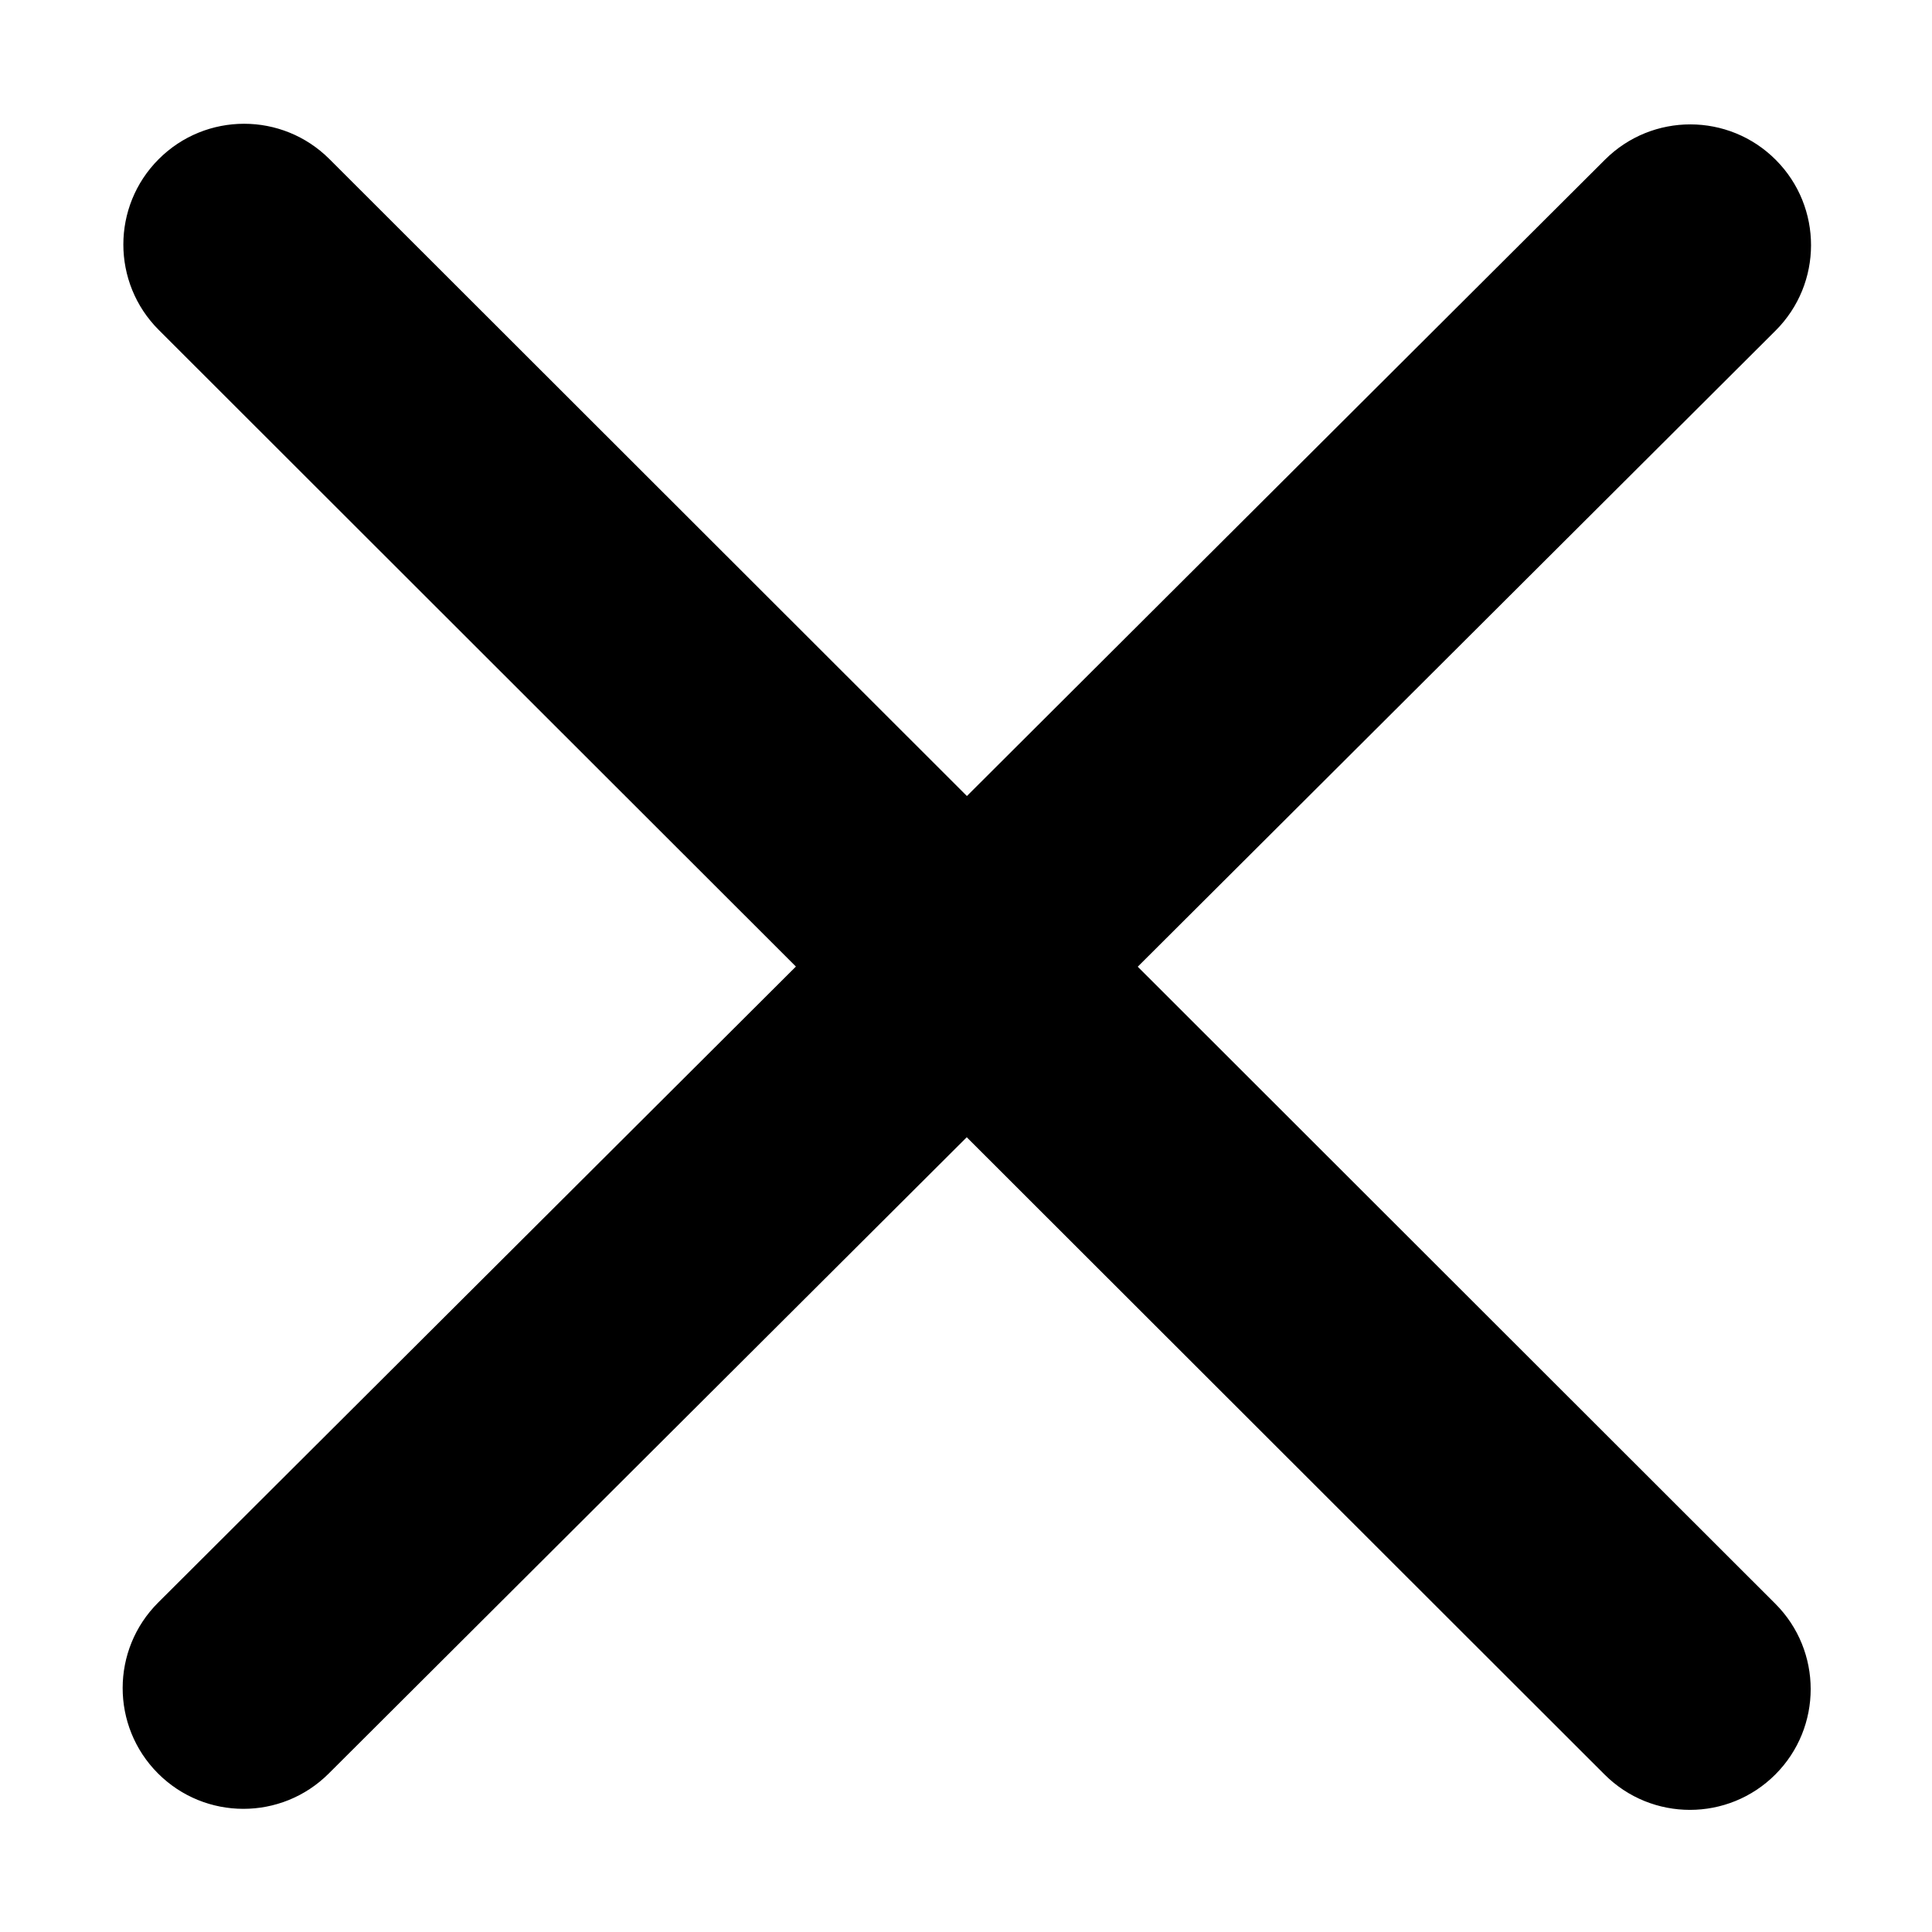
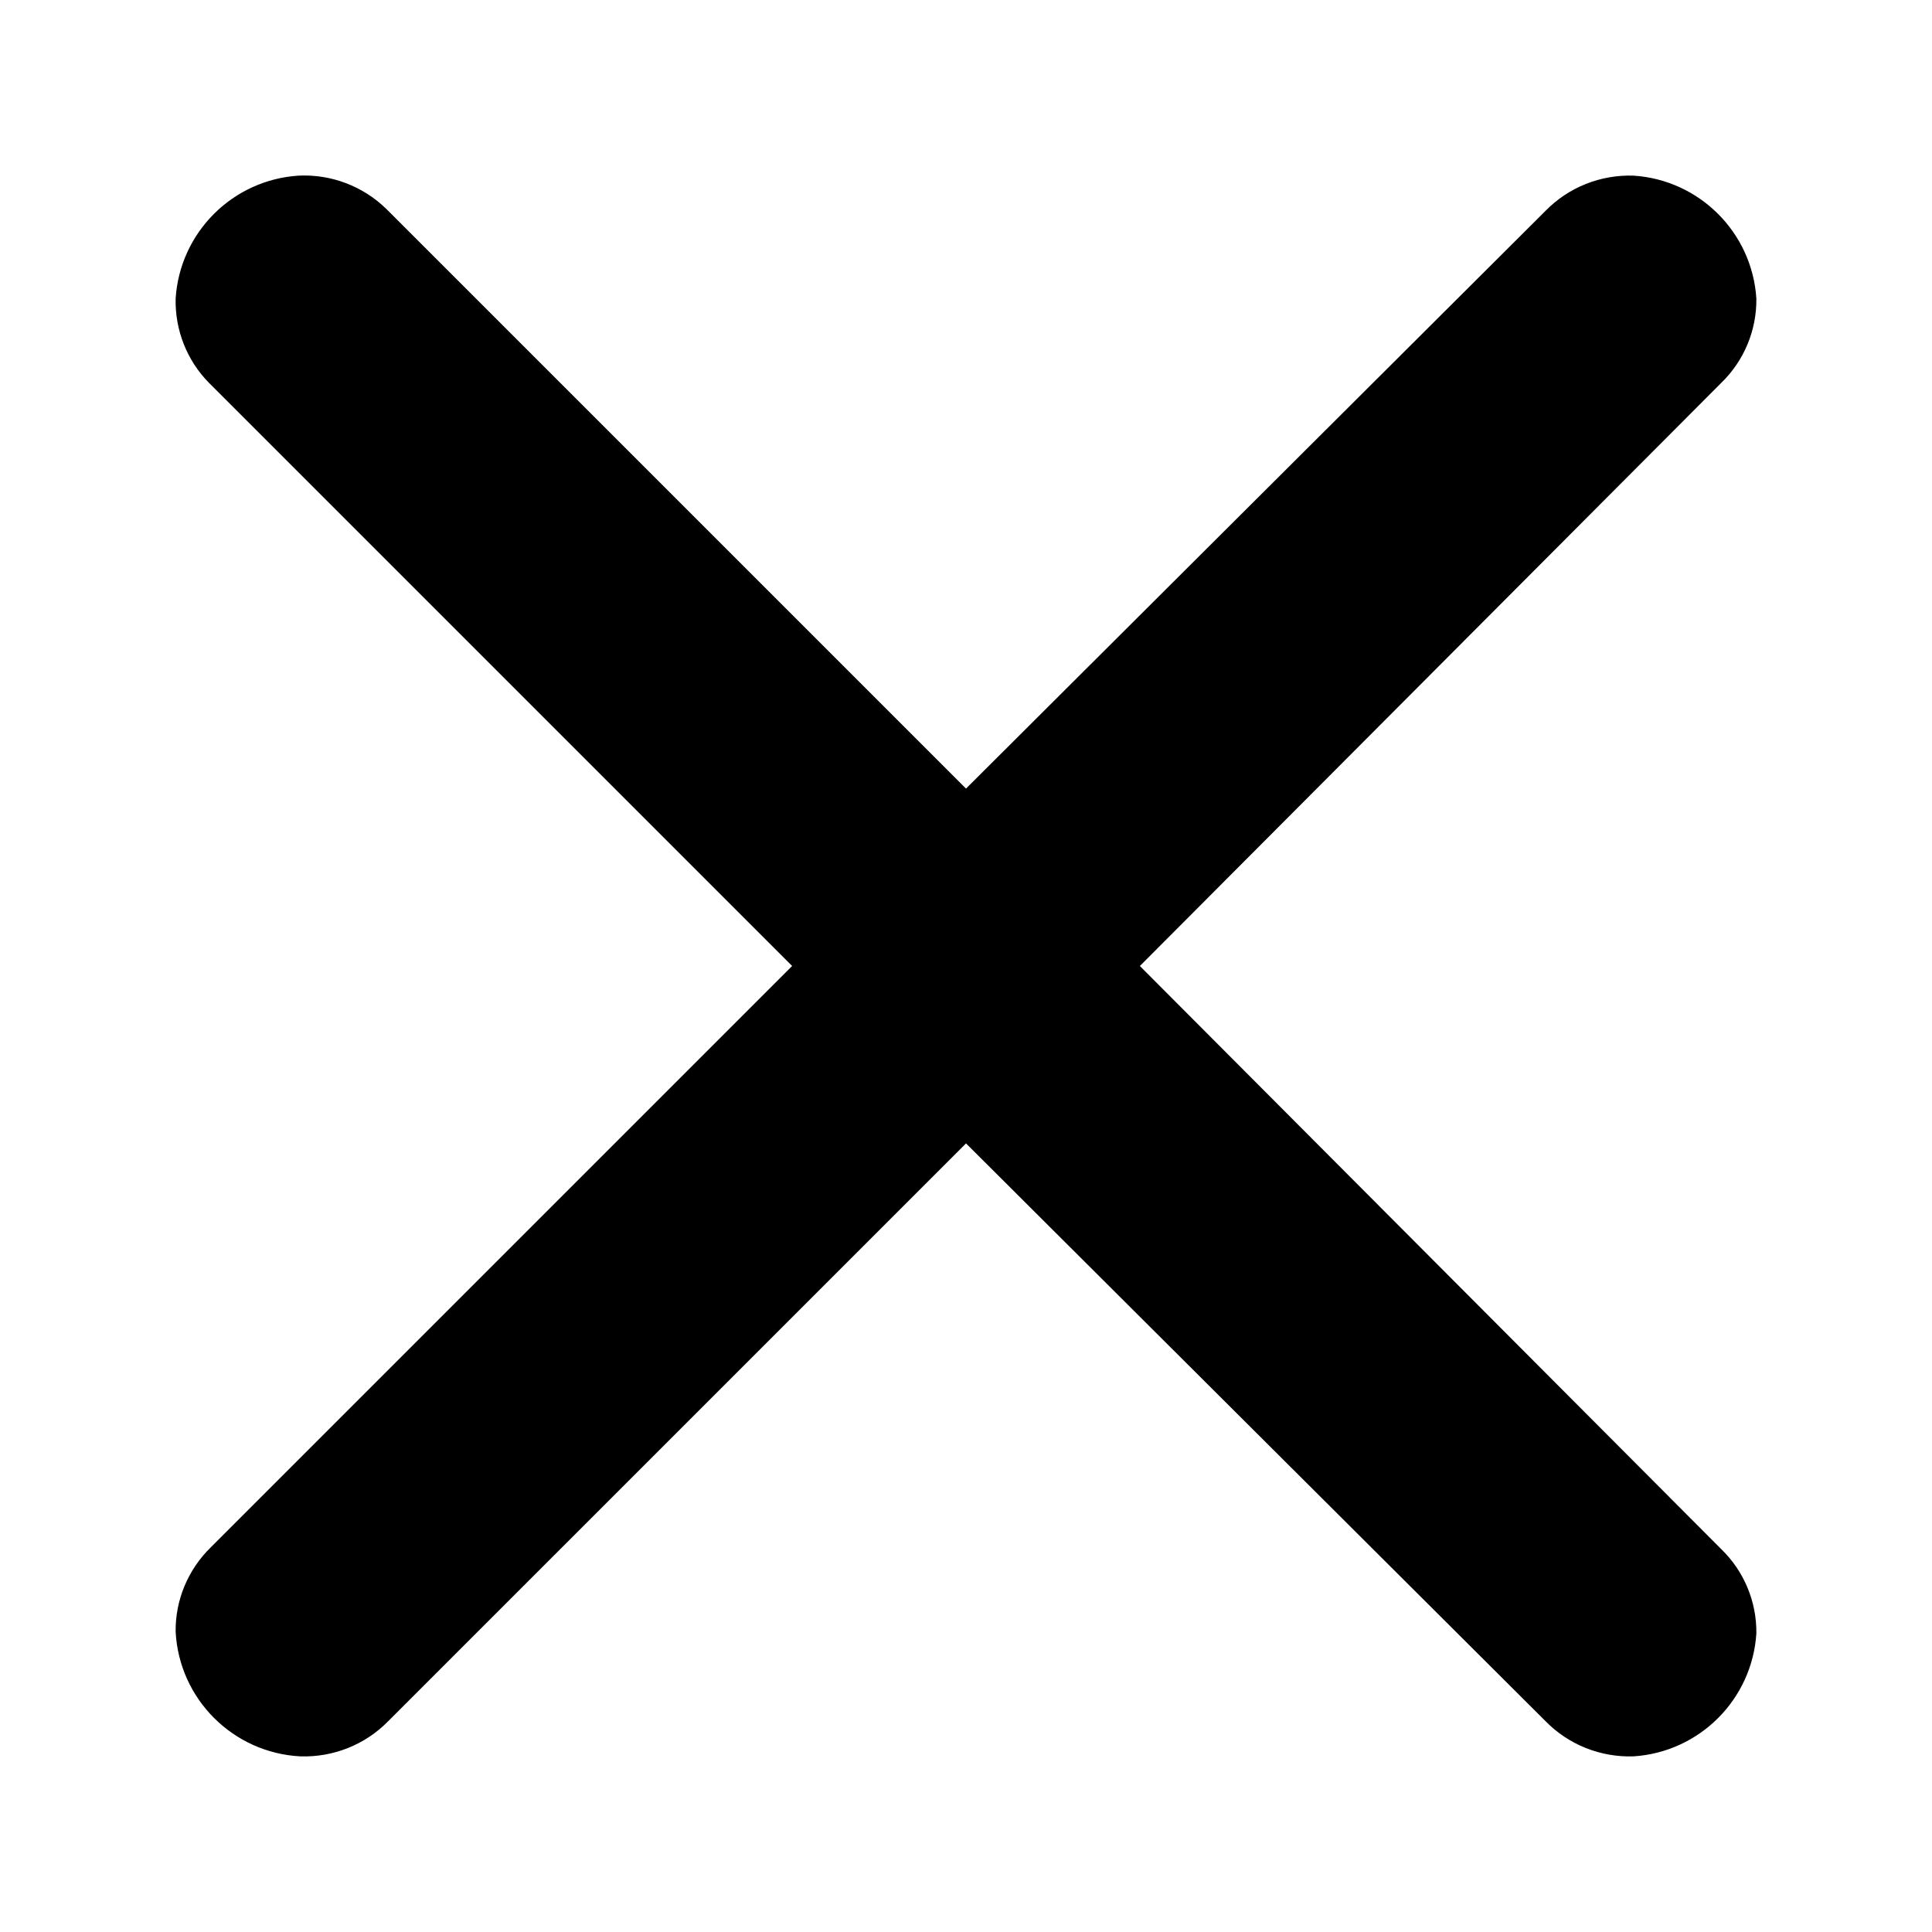
- <svg xmlns="http://www.w3.org/2000/svg" fill="#000000" width="800px" height="800px" viewBox="0 0 1024 1024">
-   <path d="M512.481 421.906L850.682 84.621c25.023-24.964 65.545-24.917 90.51.105s24.917 65.545-.105 90.51L603.03 512.377 940.94 850c25.003 24.984 25.017 65.507.033 90.51s-65.507 25.017-90.51.033L512.397 602.764 174.215 940.03c-25.023 24.964-65.545 24.917-90.51-.105s-24.917-65.545.105-90.51l338.038-337.122L84.14 174.872c-25.003-24.984-25.017-65.507-.033-90.51s65.507-25.017 90.51-.033L512.48 421.906z" />
+ <svg xmlns="http://www.w3.org/2000/svg" version="1.1" id="cross-11" width="11px" height="11px" viewBox="0 0 11 11">
+   <path d="M2.2,1.19l3.3,3.3L8.8,1.2C8.931,1.066,9.113,0.994,9.3,1C9.676,1.024,9.976,1.324,10,1.7  c0.002,0.181-0.07,0.354-0.2,0.48L6.49,5.5L9.8,8.82C9.93,8.946,10.002,9.119,10,9.3C9.976,9.676,9.676,9.976,9.3,10  c-0.187,0.006-0.369-0.066-0.5-0.2L5.5,6.51L2.21,9.8c-0.131,0.134-0.313,0.206-0.5,0.2C1.327,9.98,1.02,9.674,1,9.29  C0.998,9.109,1.071,8.936,1.2,8.81L4.51,5.5L1.19,2.18C1.064,2.052,0.996,1.879,1,1.7C1.024,1.324,1.324,1.024,1.7,1  C1.886,0.991,2.067,1.06,2.2,1.19z" />
</svg>
